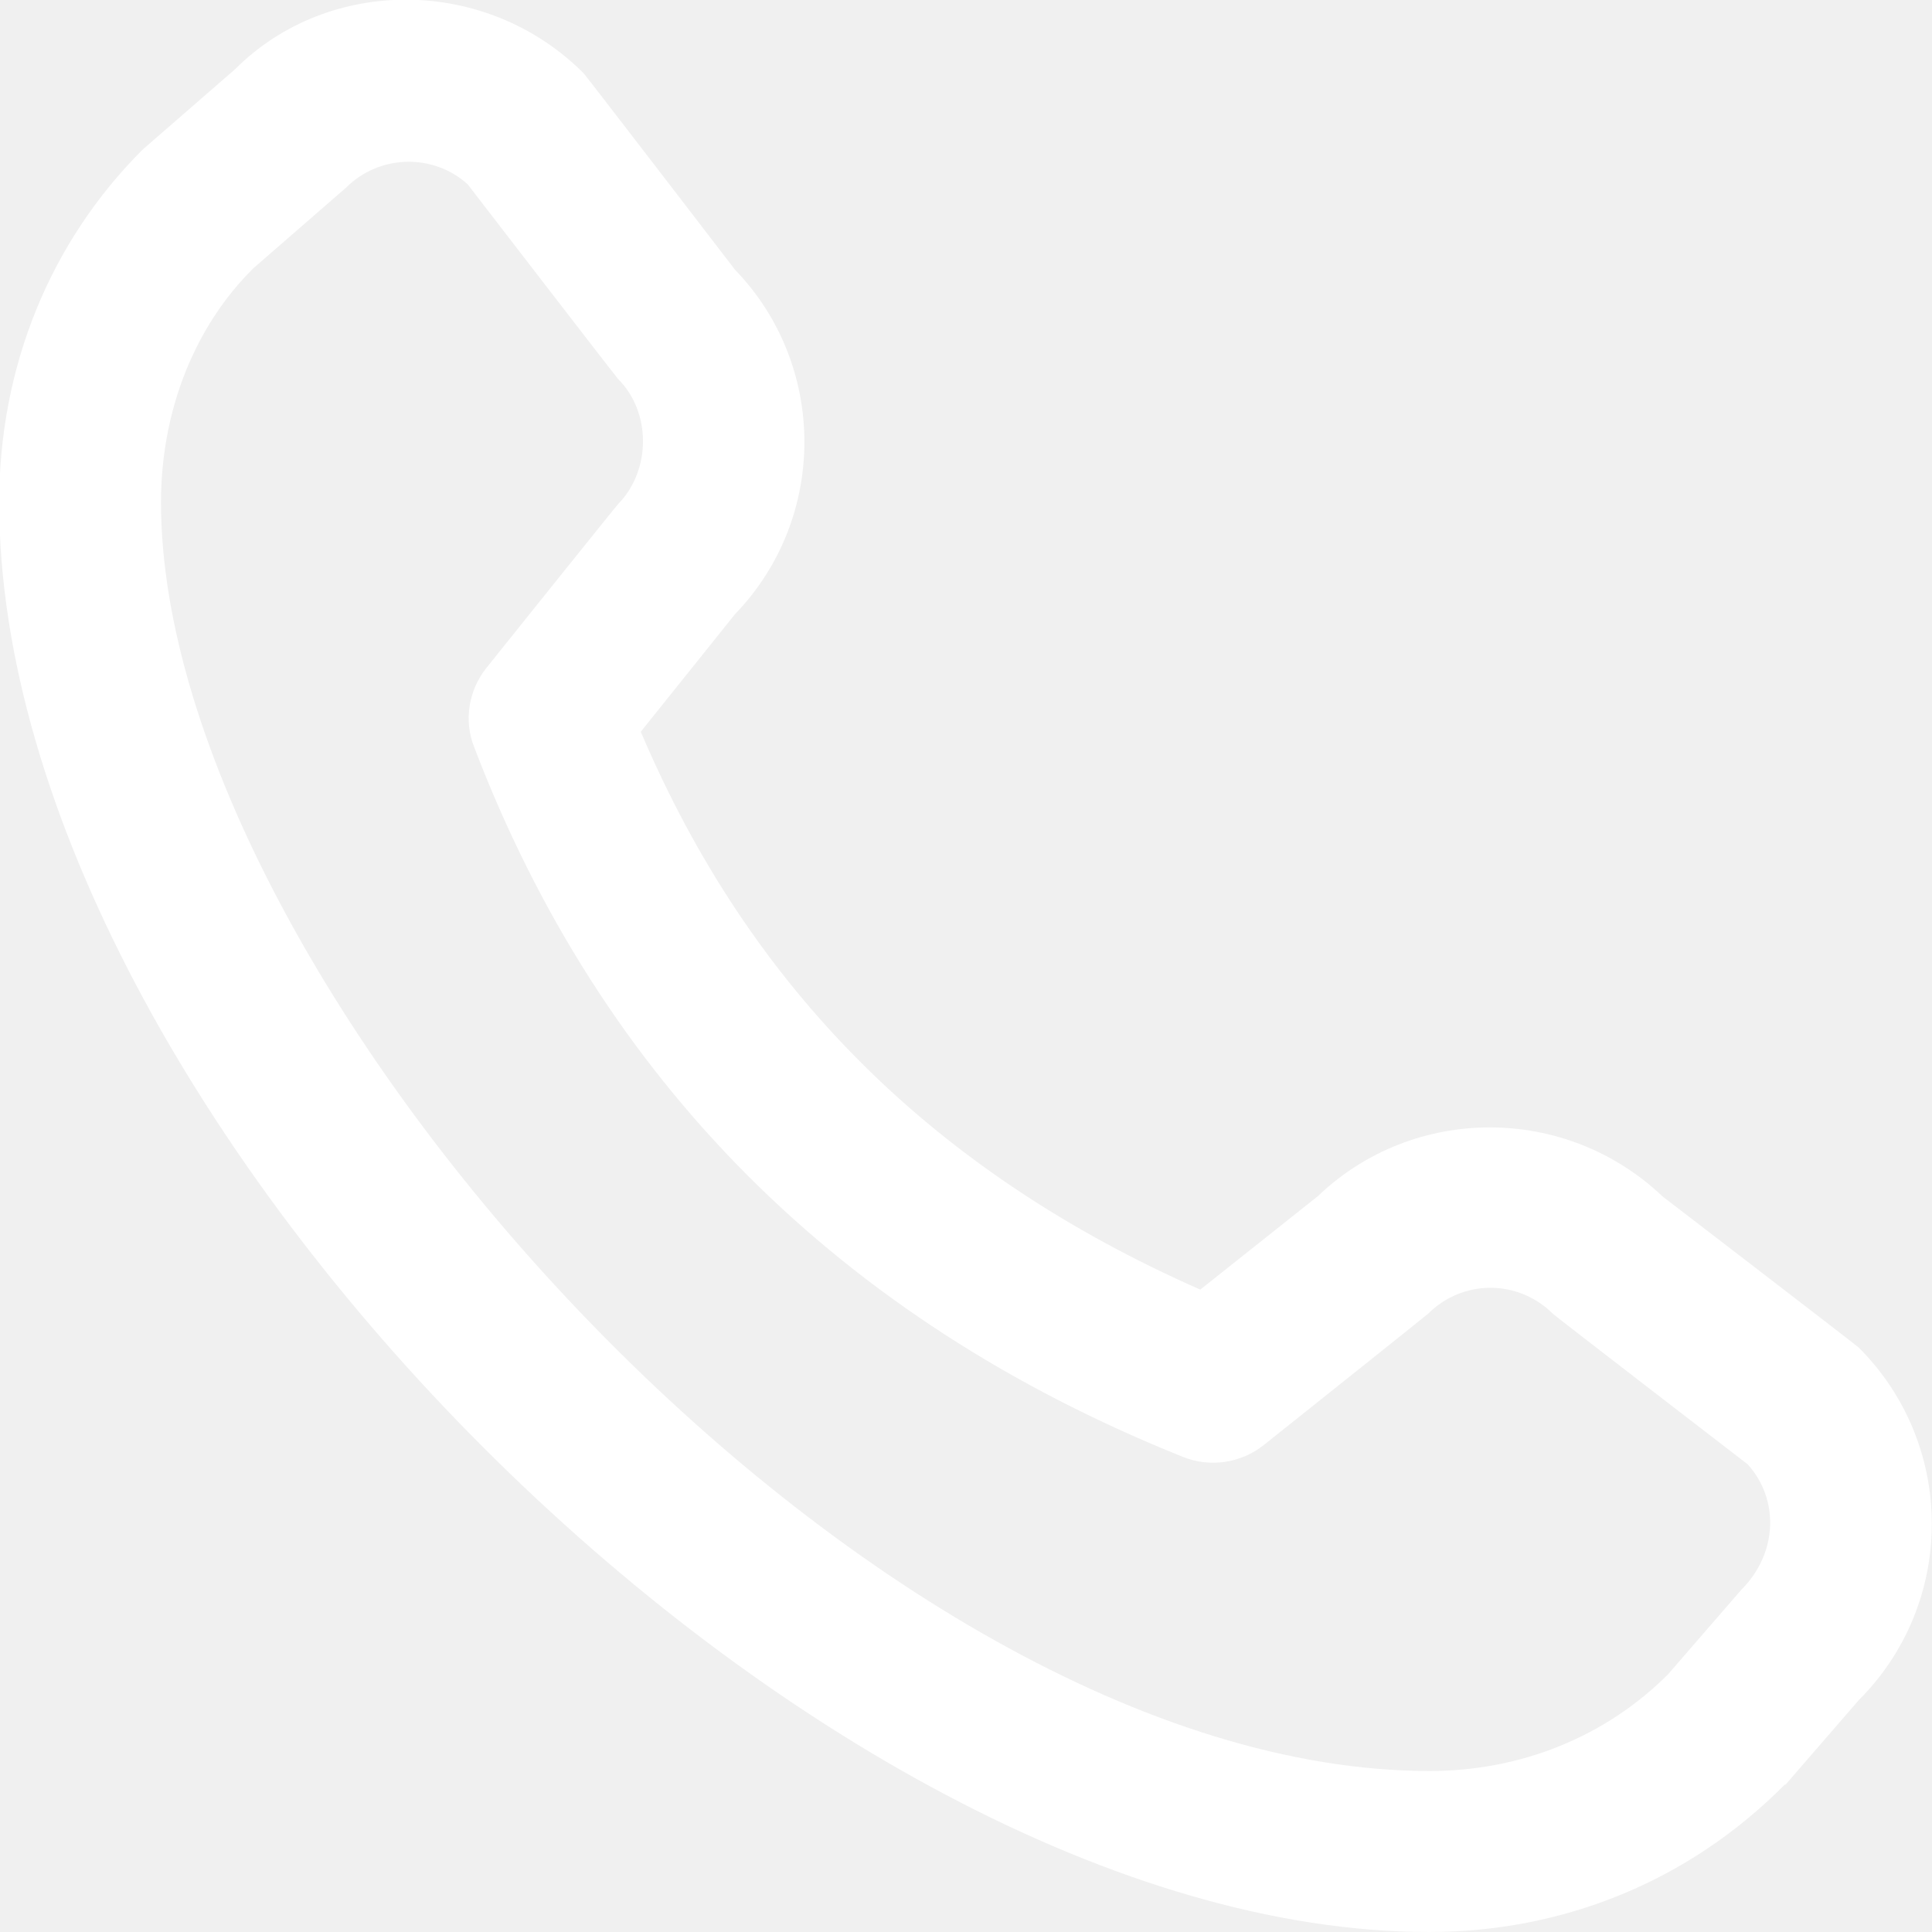
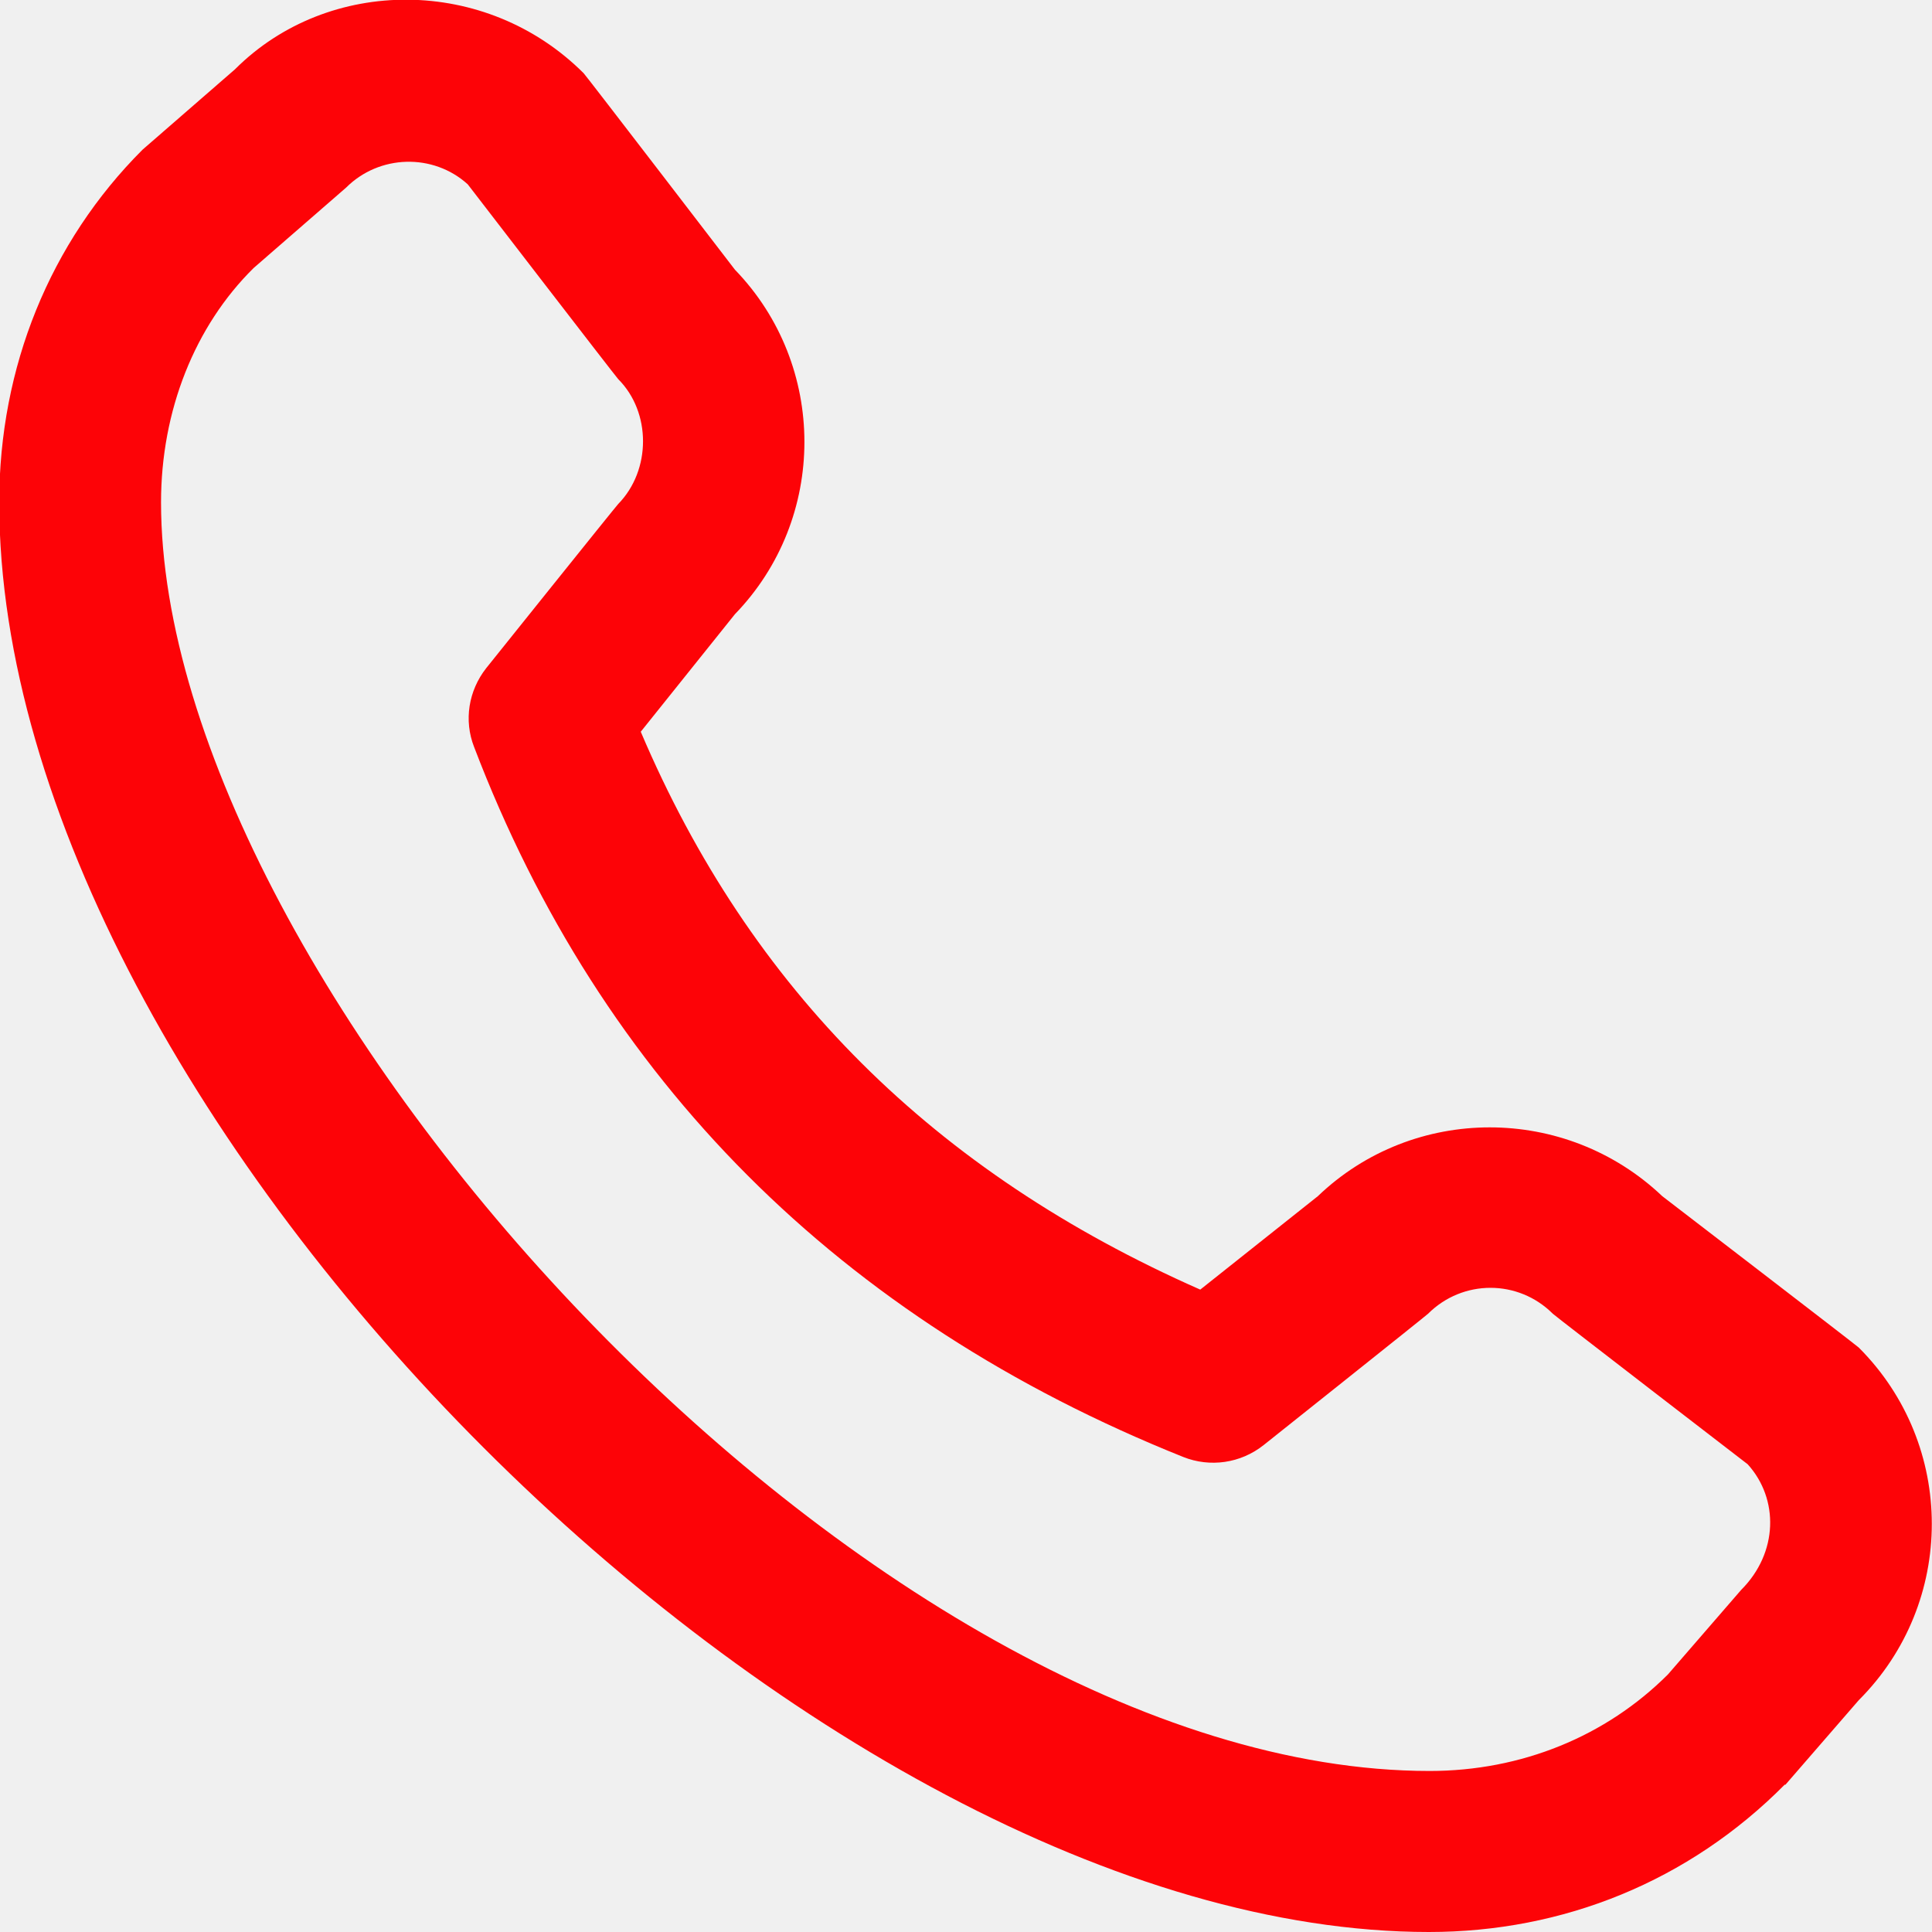
- <svg xmlns="http://www.w3.org/2000/svg" width="24" height="24" viewBox="0 0 24 24" fill="none">
-   <path d="M22.18 22.17L23.09 21.12C24.3 19.91 24.3 17.95 23.09 16.74C23.06 16.71 20.65 14.86 20.65 14.86C19.45 13.72 17.56 13.72 16.37 14.86L14.91 16.02C11.6 14.56 9.32 12.29 7.96 9.09L9.13 7.63C10.28 6.44 10.28 4.54 9.13 3.35C9.13 3.35 7.28 0.94 7.25 0.91C6.04 -0.3 4.08 -0.3 2.92 0.86L1.77 1.86C0.62 3.01 -0.01 4.56 -0.01 6.24C-0.01 13.88 10.12 24 17.75 24C19.42 24 20.98 23.37 22.17 22.17H22.18ZM2 6.24C2 5.1 2.42 4.05 3.15 3.33L4.3 2.33C4.71 1.92 5.38 1.9 5.81 2.29C5.81 2.29 7.65 4.68 7.68 4.71C8.09 5.12 8.09 5.84 7.68 6.26C7.65 6.29 6.04 8.3 6.04 8.3C5.82 8.58 5.76 8.95 5.89 9.28C7.47 13.42 10.43 16.39 14.7 18.1C15.03 18.23 15.41 18.18 15.7 17.95C15.7 17.95 17.72 16.34 17.74 16.32C18.17 15.89 18.86 15.89 19.29 16.32C19.32 16.35 21.71 18.19 21.71 18.19C22.1 18.62 22.09 19.29 21.63 19.75L20.72 20.8C19.95 21.57 18.9 22 17.76 22C10.8 22 2 12.23 2 6.24Z" fill="white" />
+ <svg xmlns="http://www.w3.org/2000/svg" width="20" height="20" viewBox="0 0 20 20" fill="none">
+   <path d="M18.483 18.475L19.242 17.6C20.25 16.592 20.25 14.958 19.242 13.95C19.217 13.925 17.208 12.383 17.208 12.383C16.208 11.433 14.633 11.433 13.642 12.383L12.425 13.35C9.667 12.133 7.767 10.242 6.633 7.575L7.608 6.358C8.567 5.367 8.567 3.783 7.608 2.792C7.608 2.792 6.067 0.783 6.042 0.758C5.033 -0.25 3.4 -0.25 2.433 0.717L1.475 1.55C0.517 2.508 -0.008 3.8 -0.008 5.2C-0.008 11.567 8.433 20 14.792 20C16.183 20 17.483 19.475 18.475 18.475H18.483ZM1.667 5.2C1.667 4.25 2.017 3.375 2.625 2.775L3.583 1.942C3.925 1.6 4.483 1.583 4.842 1.908C4.842 1.908 6.375 3.9 6.4 3.925C6.742 4.267 6.742 4.867 6.4 5.217C6.375 5.242 5.033 6.917 5.033 6.917C4.85 7.15 4.8 7.458 4.908 7.733C6.225 11.183 8.692 13.658 12.25 15.083C12.525 15.192 12.842 15.15 13.083 14.958C13.083 14.958 14.767 13.617 14.783 13.6C15.142 13.242 15.717 13.242 16.075 13.6C16.1 13.625 18.092 15.158 18.092 15.158C18.417 15.517 18.408 16.075 18.025 16.458L17.267 17.333C16.625 17.975 15.75 18.333 14.8 18.333C9 18.333 1.667 10.192 1.667 5.2Z" fill="#FD0307" />
</svg>
